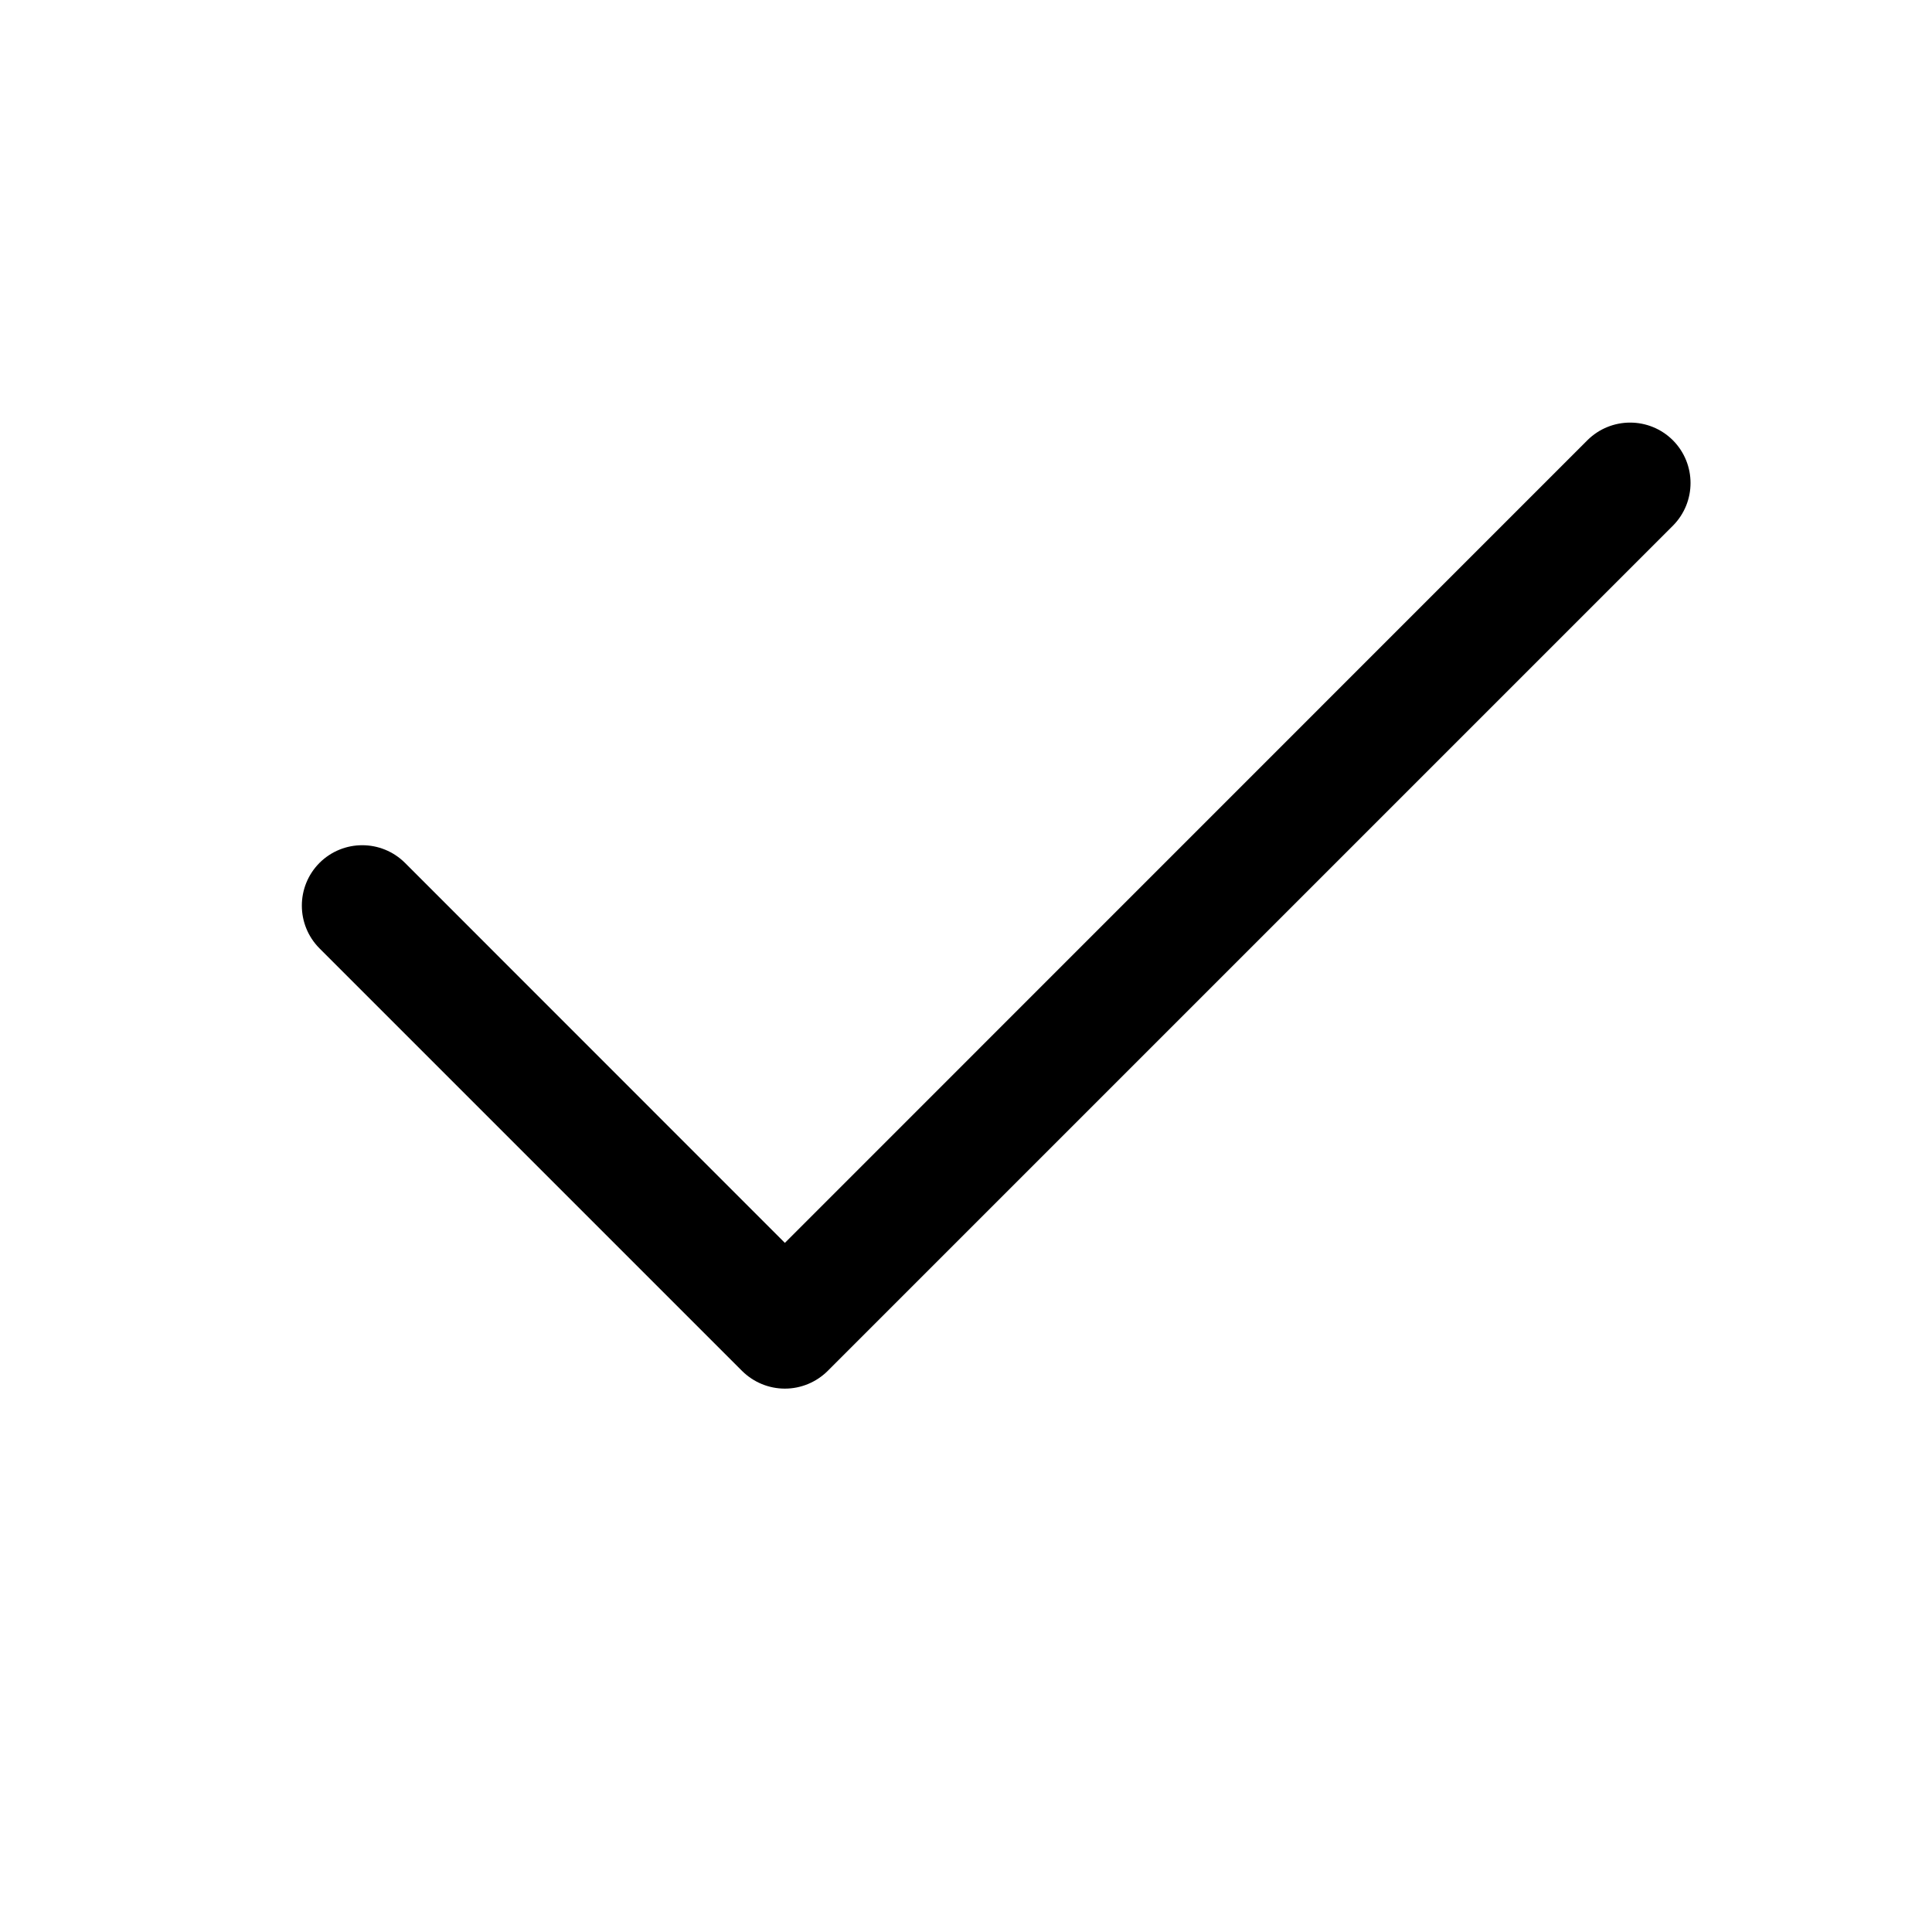
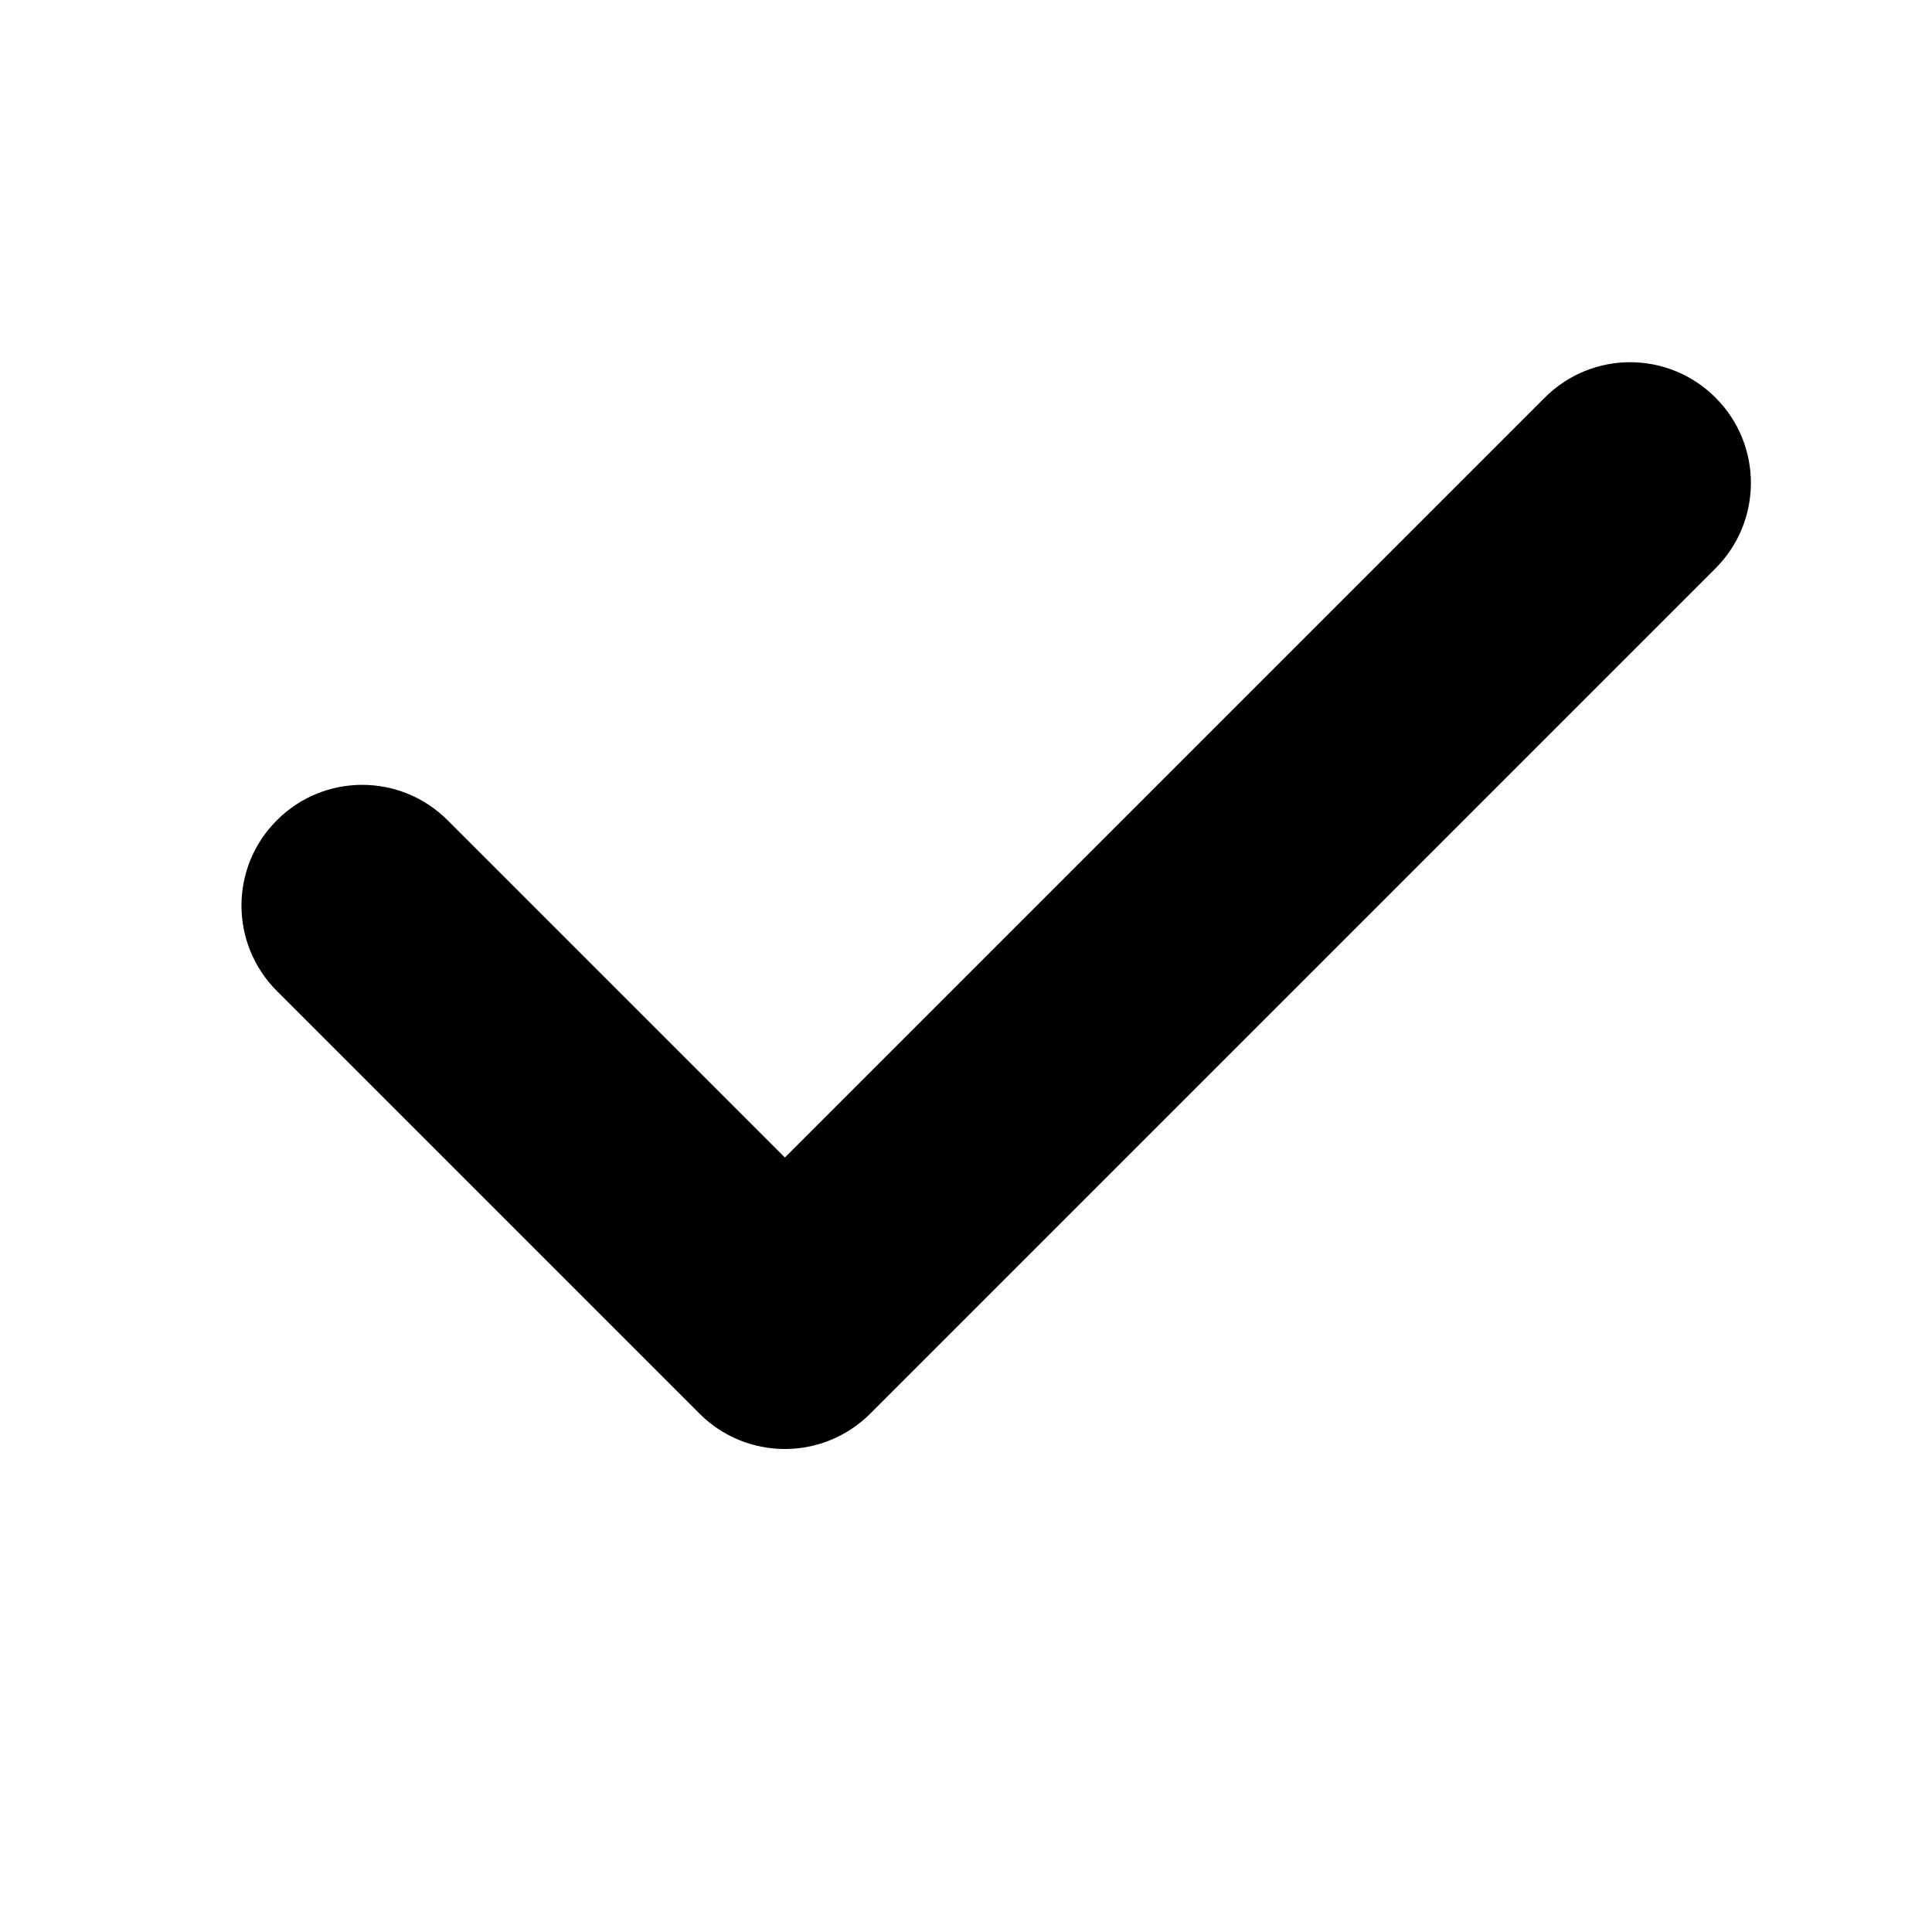
- <svg xmlns="http://www.w3.org/2000/svg" viewBox="0 0 16 16" fill="none">
-   <path d="M13.854 3.646C14.049 3.842 14.049 4.158 13.854 4.354L6.854 11.354C6.76 11.447 6.633 11.5 6.5 11.5C6.367 11.5 6.24 11.447 6.146 11.354L2.646 7.854C2.451 7.658 2.451 7.342 2.646 7.146C2.842 6.951 3.158 6.951 3.354 7.146L6.5 10.293L13.146 3.646C13.342 3.451 13.658 3.451 13.854 3.646Z" fill="currentColor" />
+ <svg xmlns="http://www.w3.org/2000/svg" width="16" height="16" viewBox="0 0 16 16" fill="none">
+   <path d="M12.793 3.293C13.184 2.902 13.816 2.902 14.207 3.293C14.598 3.683 14.598 4.316 14.207 4.707L7.207 11.707C7.019 11.895 6.765 12 6.5 12C6.235 12 5.98 11.895 5.793 11.707L2.293 8.207C1.902 7.816 1.902 7.183 2.293 6.793C2.683 6.402 3.316 6.402 3.707 6.793L6.5 9.586L12.793 3.293Z" fill="currentColor" />
</svg>
